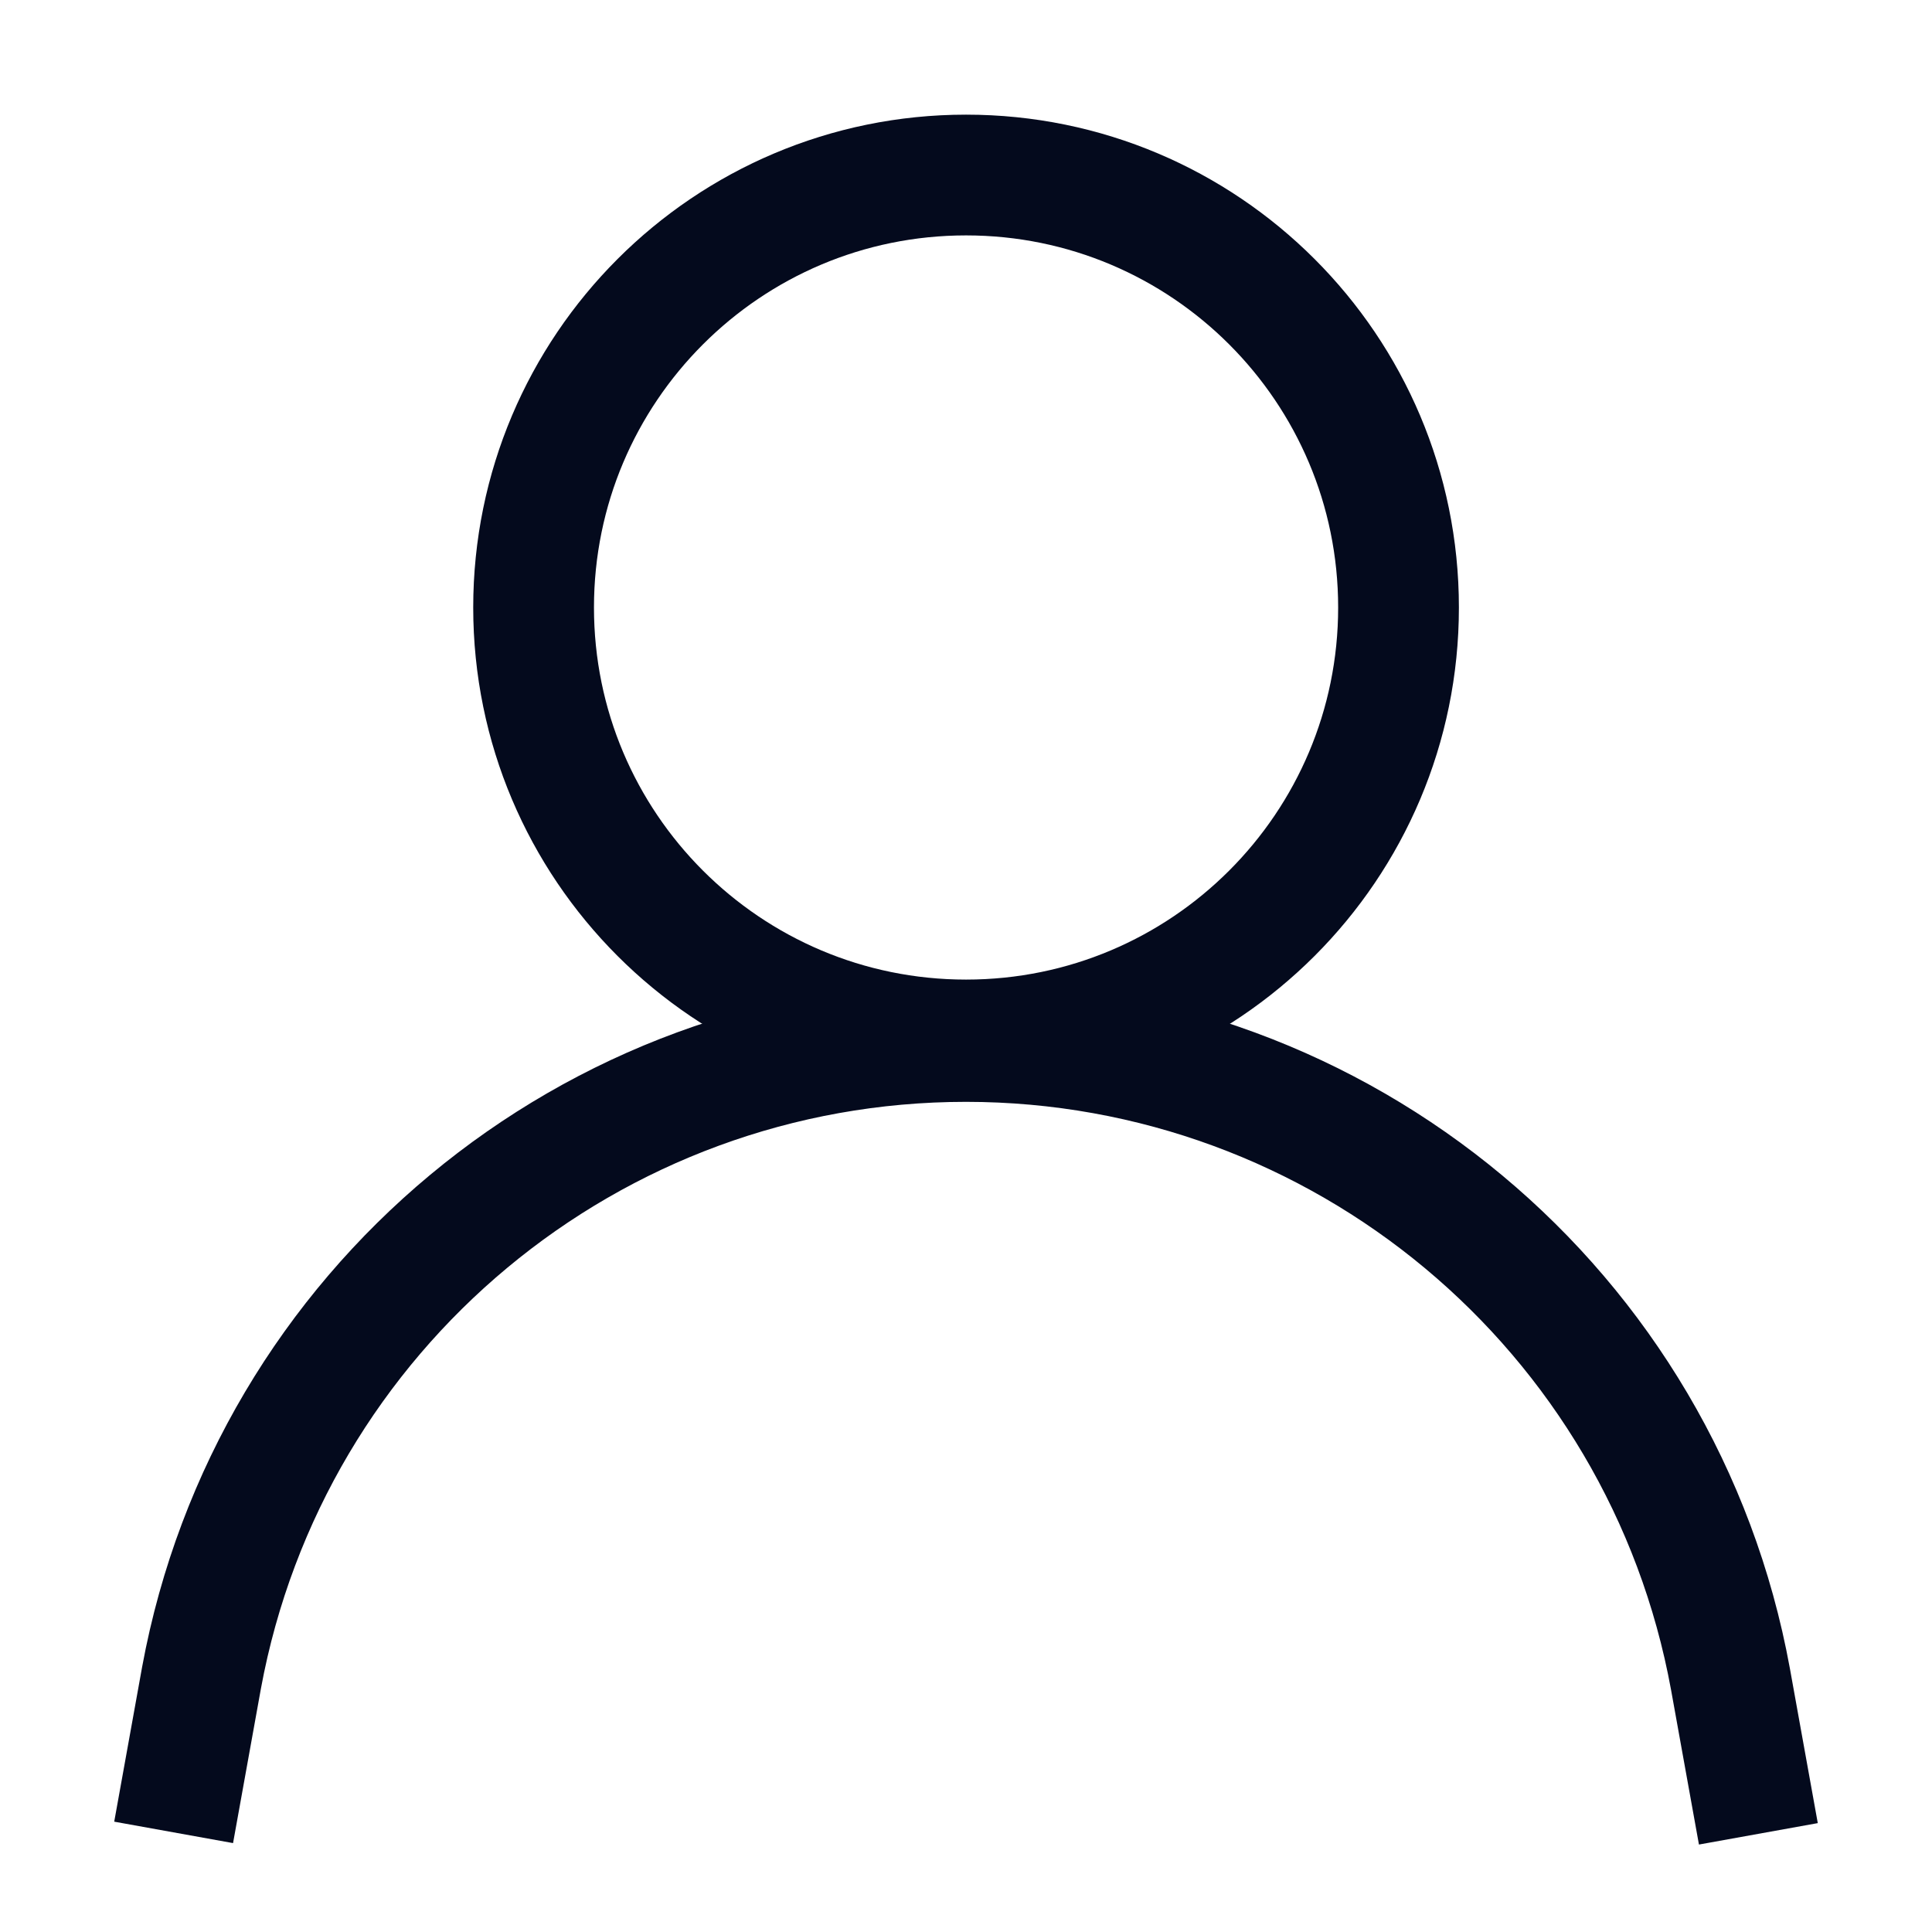
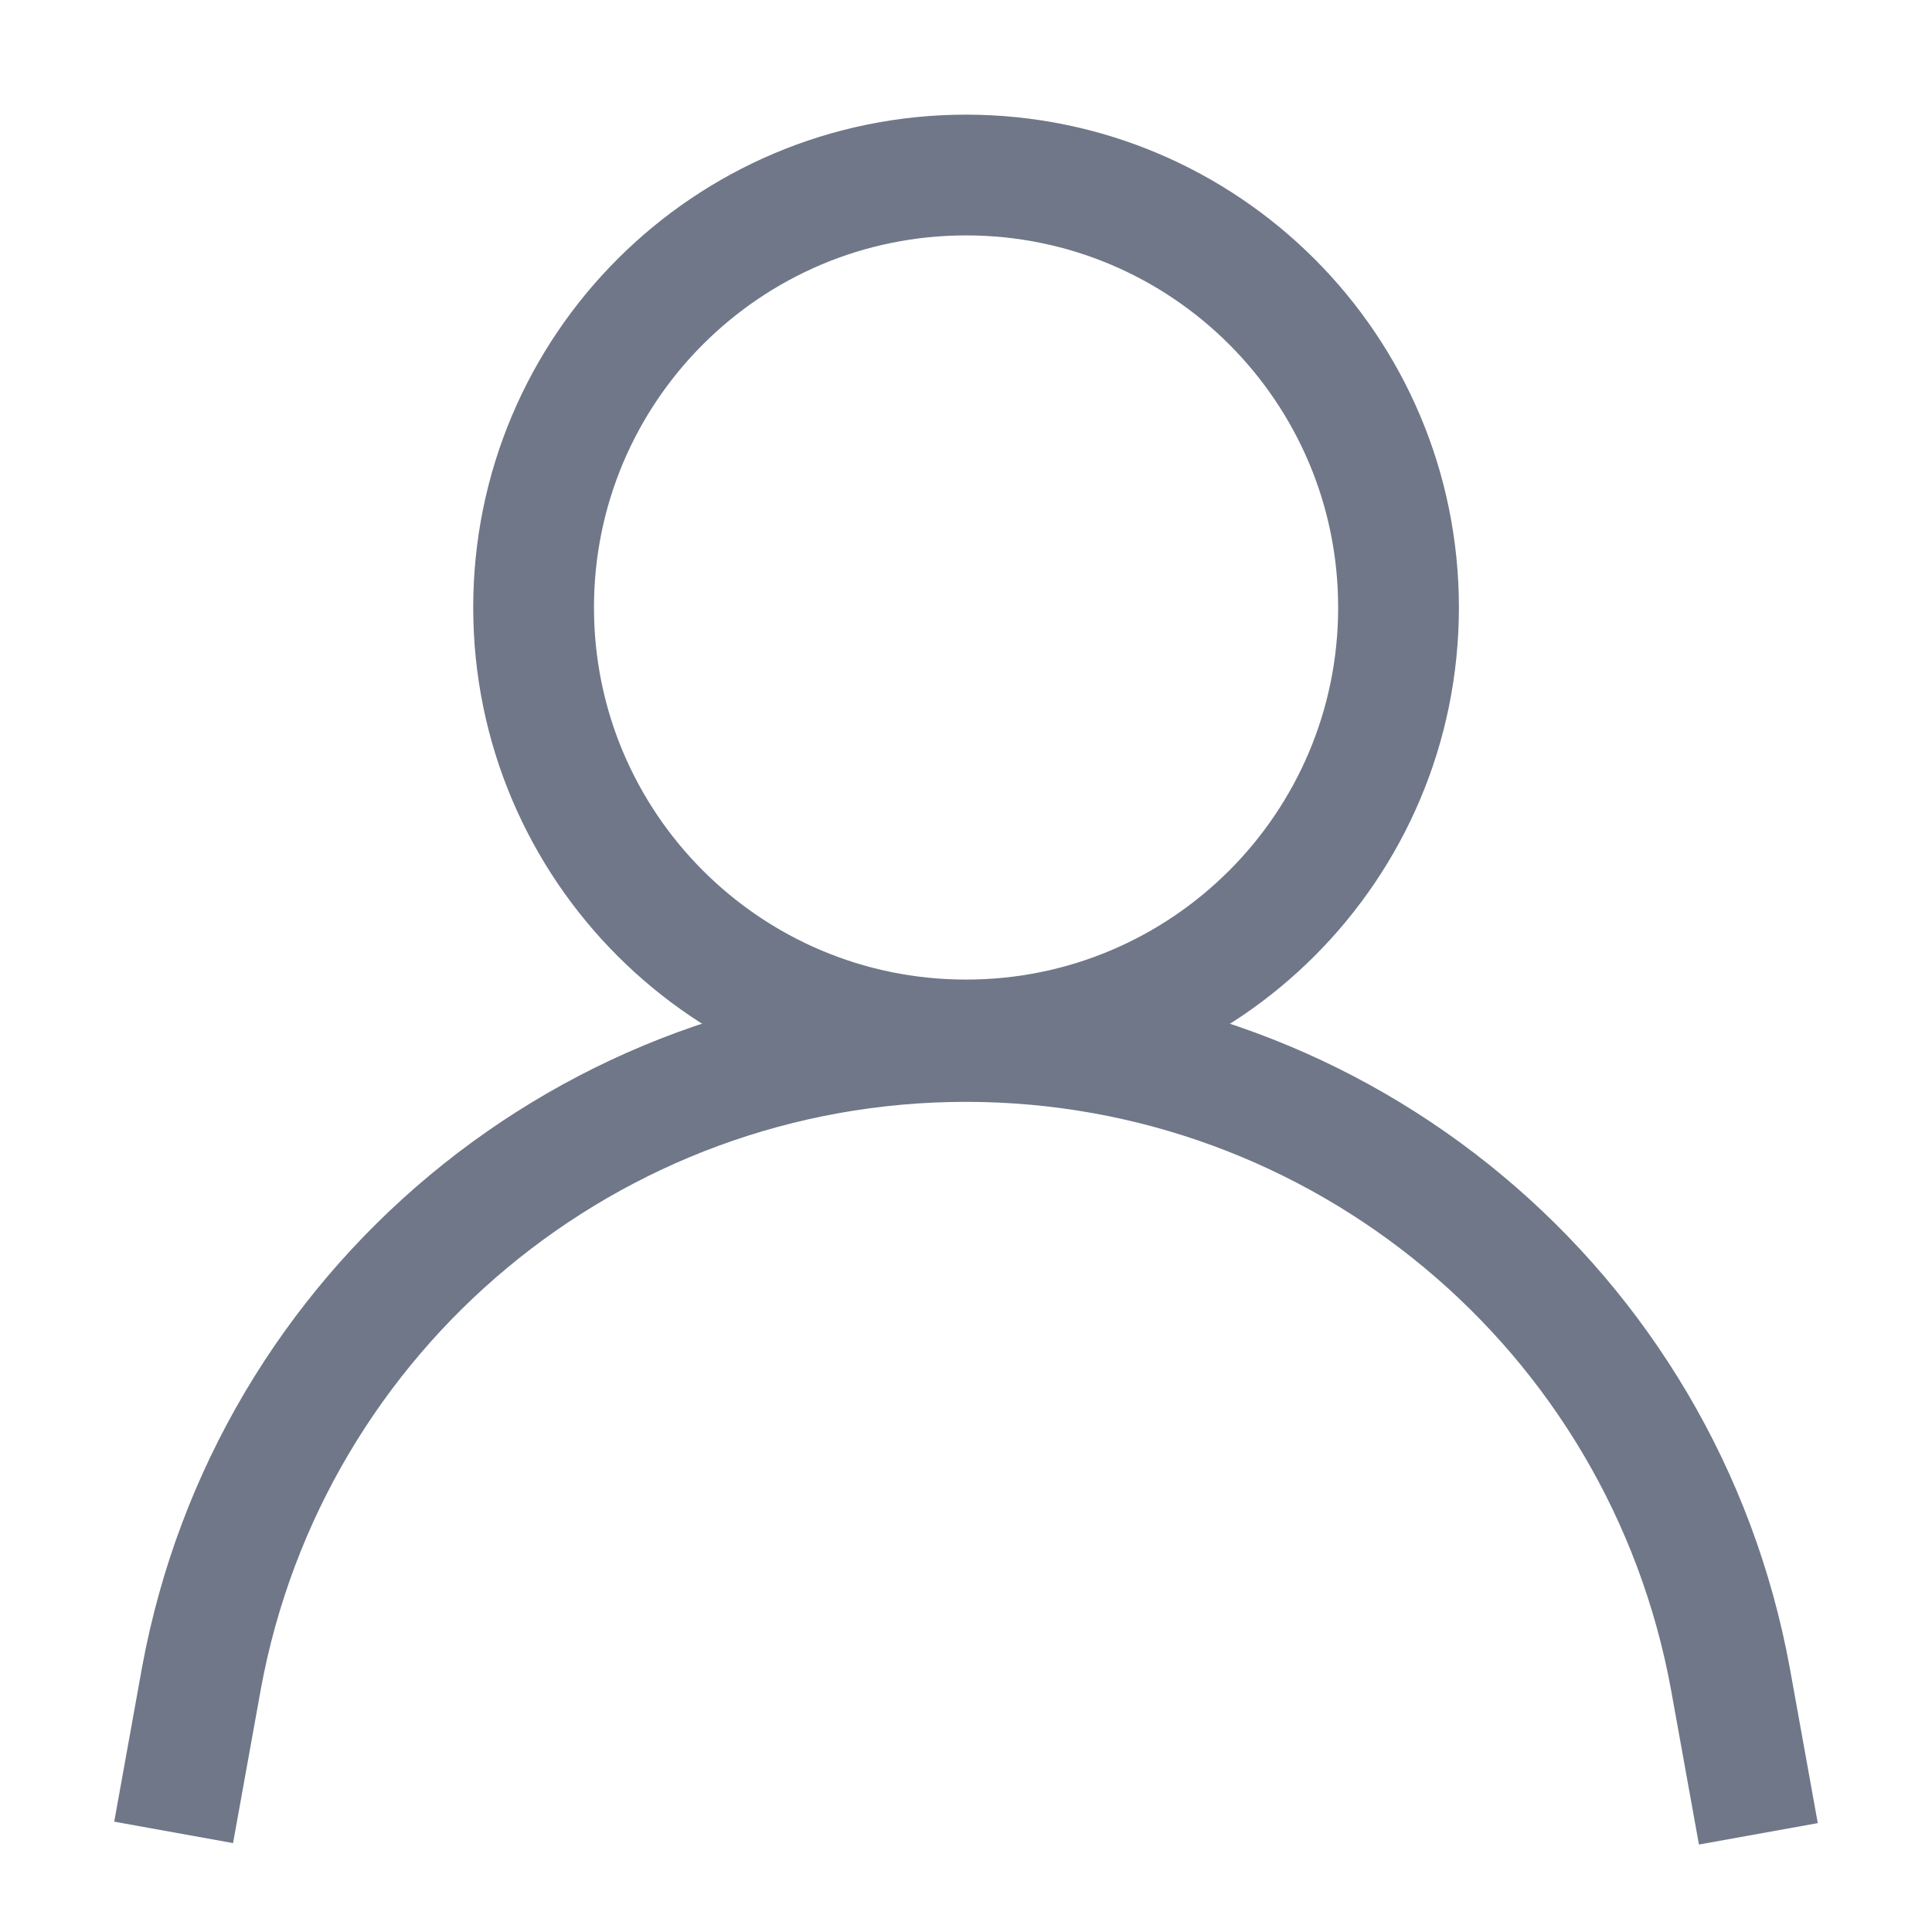
<svg xmlns="http://www.w3.org/2000/svg" id="Account--Streamline-Atlas" viewBox="-0.5 -0.5 16 16" height="16" width="16">
  <defs />
-   <path d="M3.919 4.531a3.581 3.581 0 1 0 7.163 0 3.581 3.581 0 1 0 -7.163 0" fill="none" stroke="#040a1d" stroke-miterlimit="10" stroke-width="1" />
-   <path d="m0.938 14.675 0.231 -1.281A6.438 6.438 0 0 1 7.5 8.125a6.438 6.438 0 0 1 6.331 5.281l0.231 1.281" fill="none" stroke="#040a1d" stroke-miterlimit="10" stroke-width="1" />
+   <path d="M3.919 4.531a3.581 3.581 0 1 0 7.163 0 3.581 3.581 0 1 0 -7.163 0" fill="none" stroke="#6f7788" stroke-miterlimit="10" stroke-width="1" />
+   <path d="m0.938 14.675 0.231 -1.281A6.438 6.438 0 0 1 7.5 8.125a6.438 6.438 0 0 1 6.331 5.281l0.231 1.281" fill="none" stroke="#6f7788" stroke-miterlimit="10" stroke-width="1" />
</svg>
